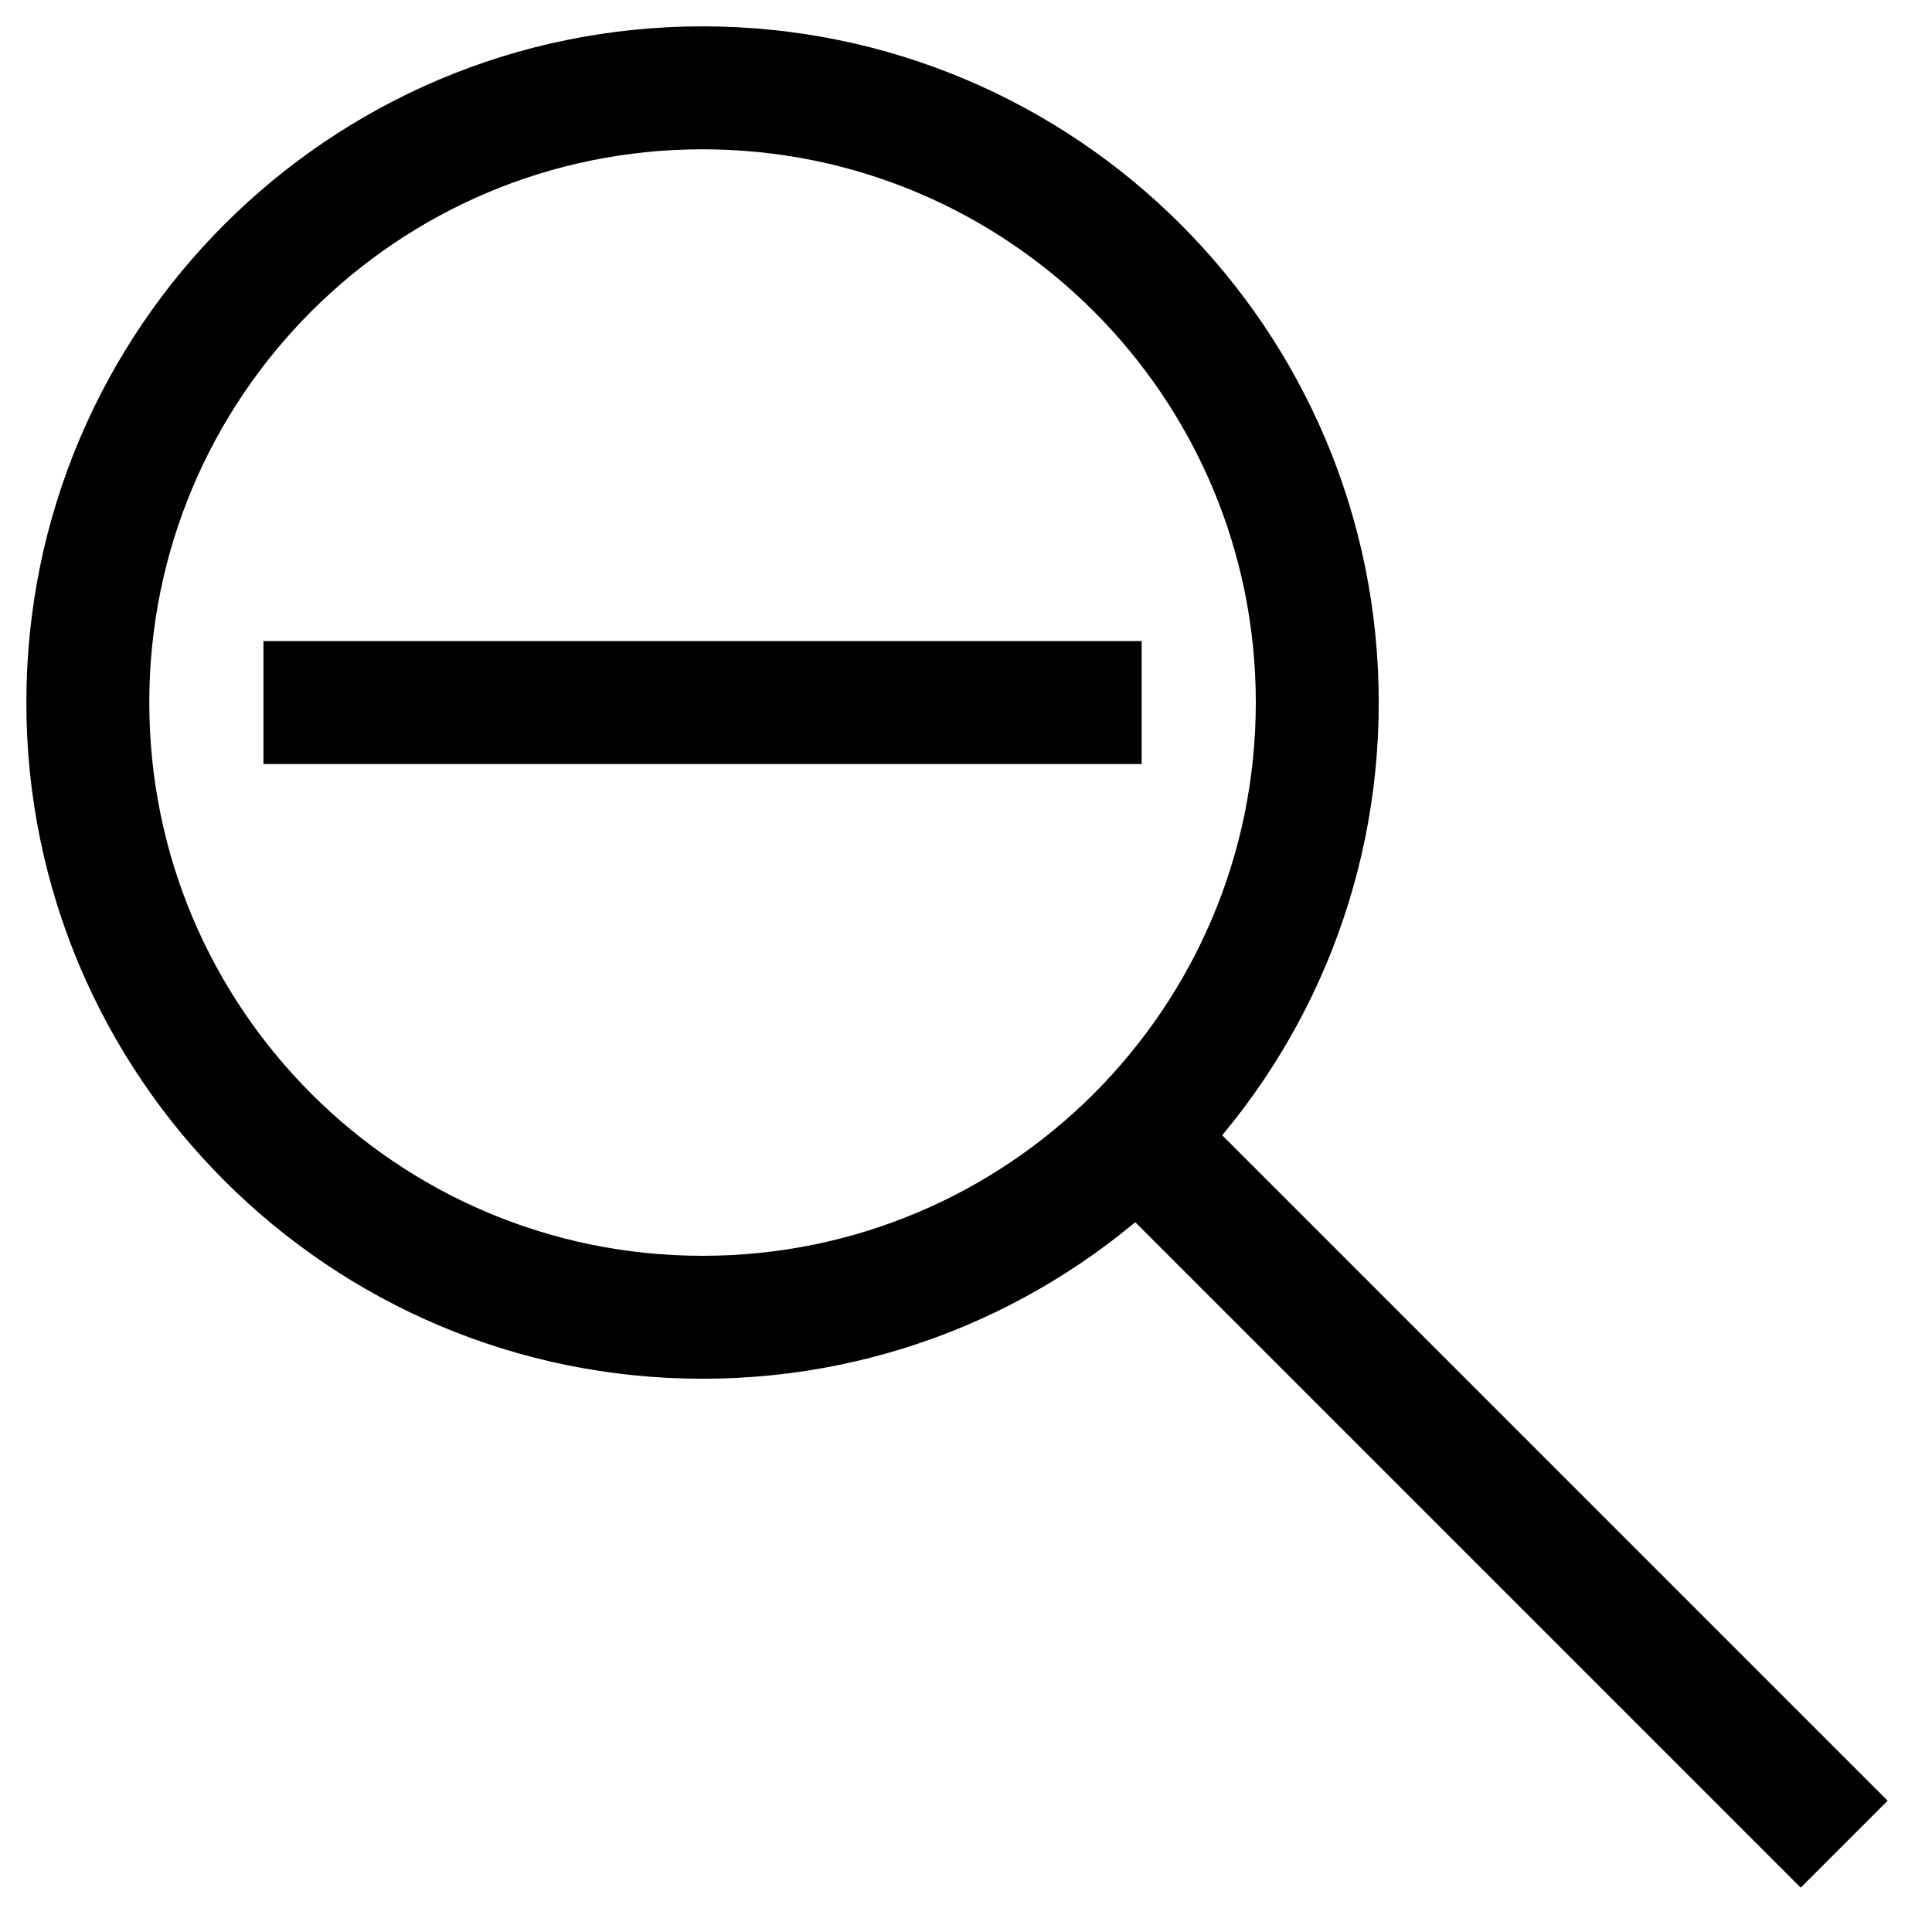
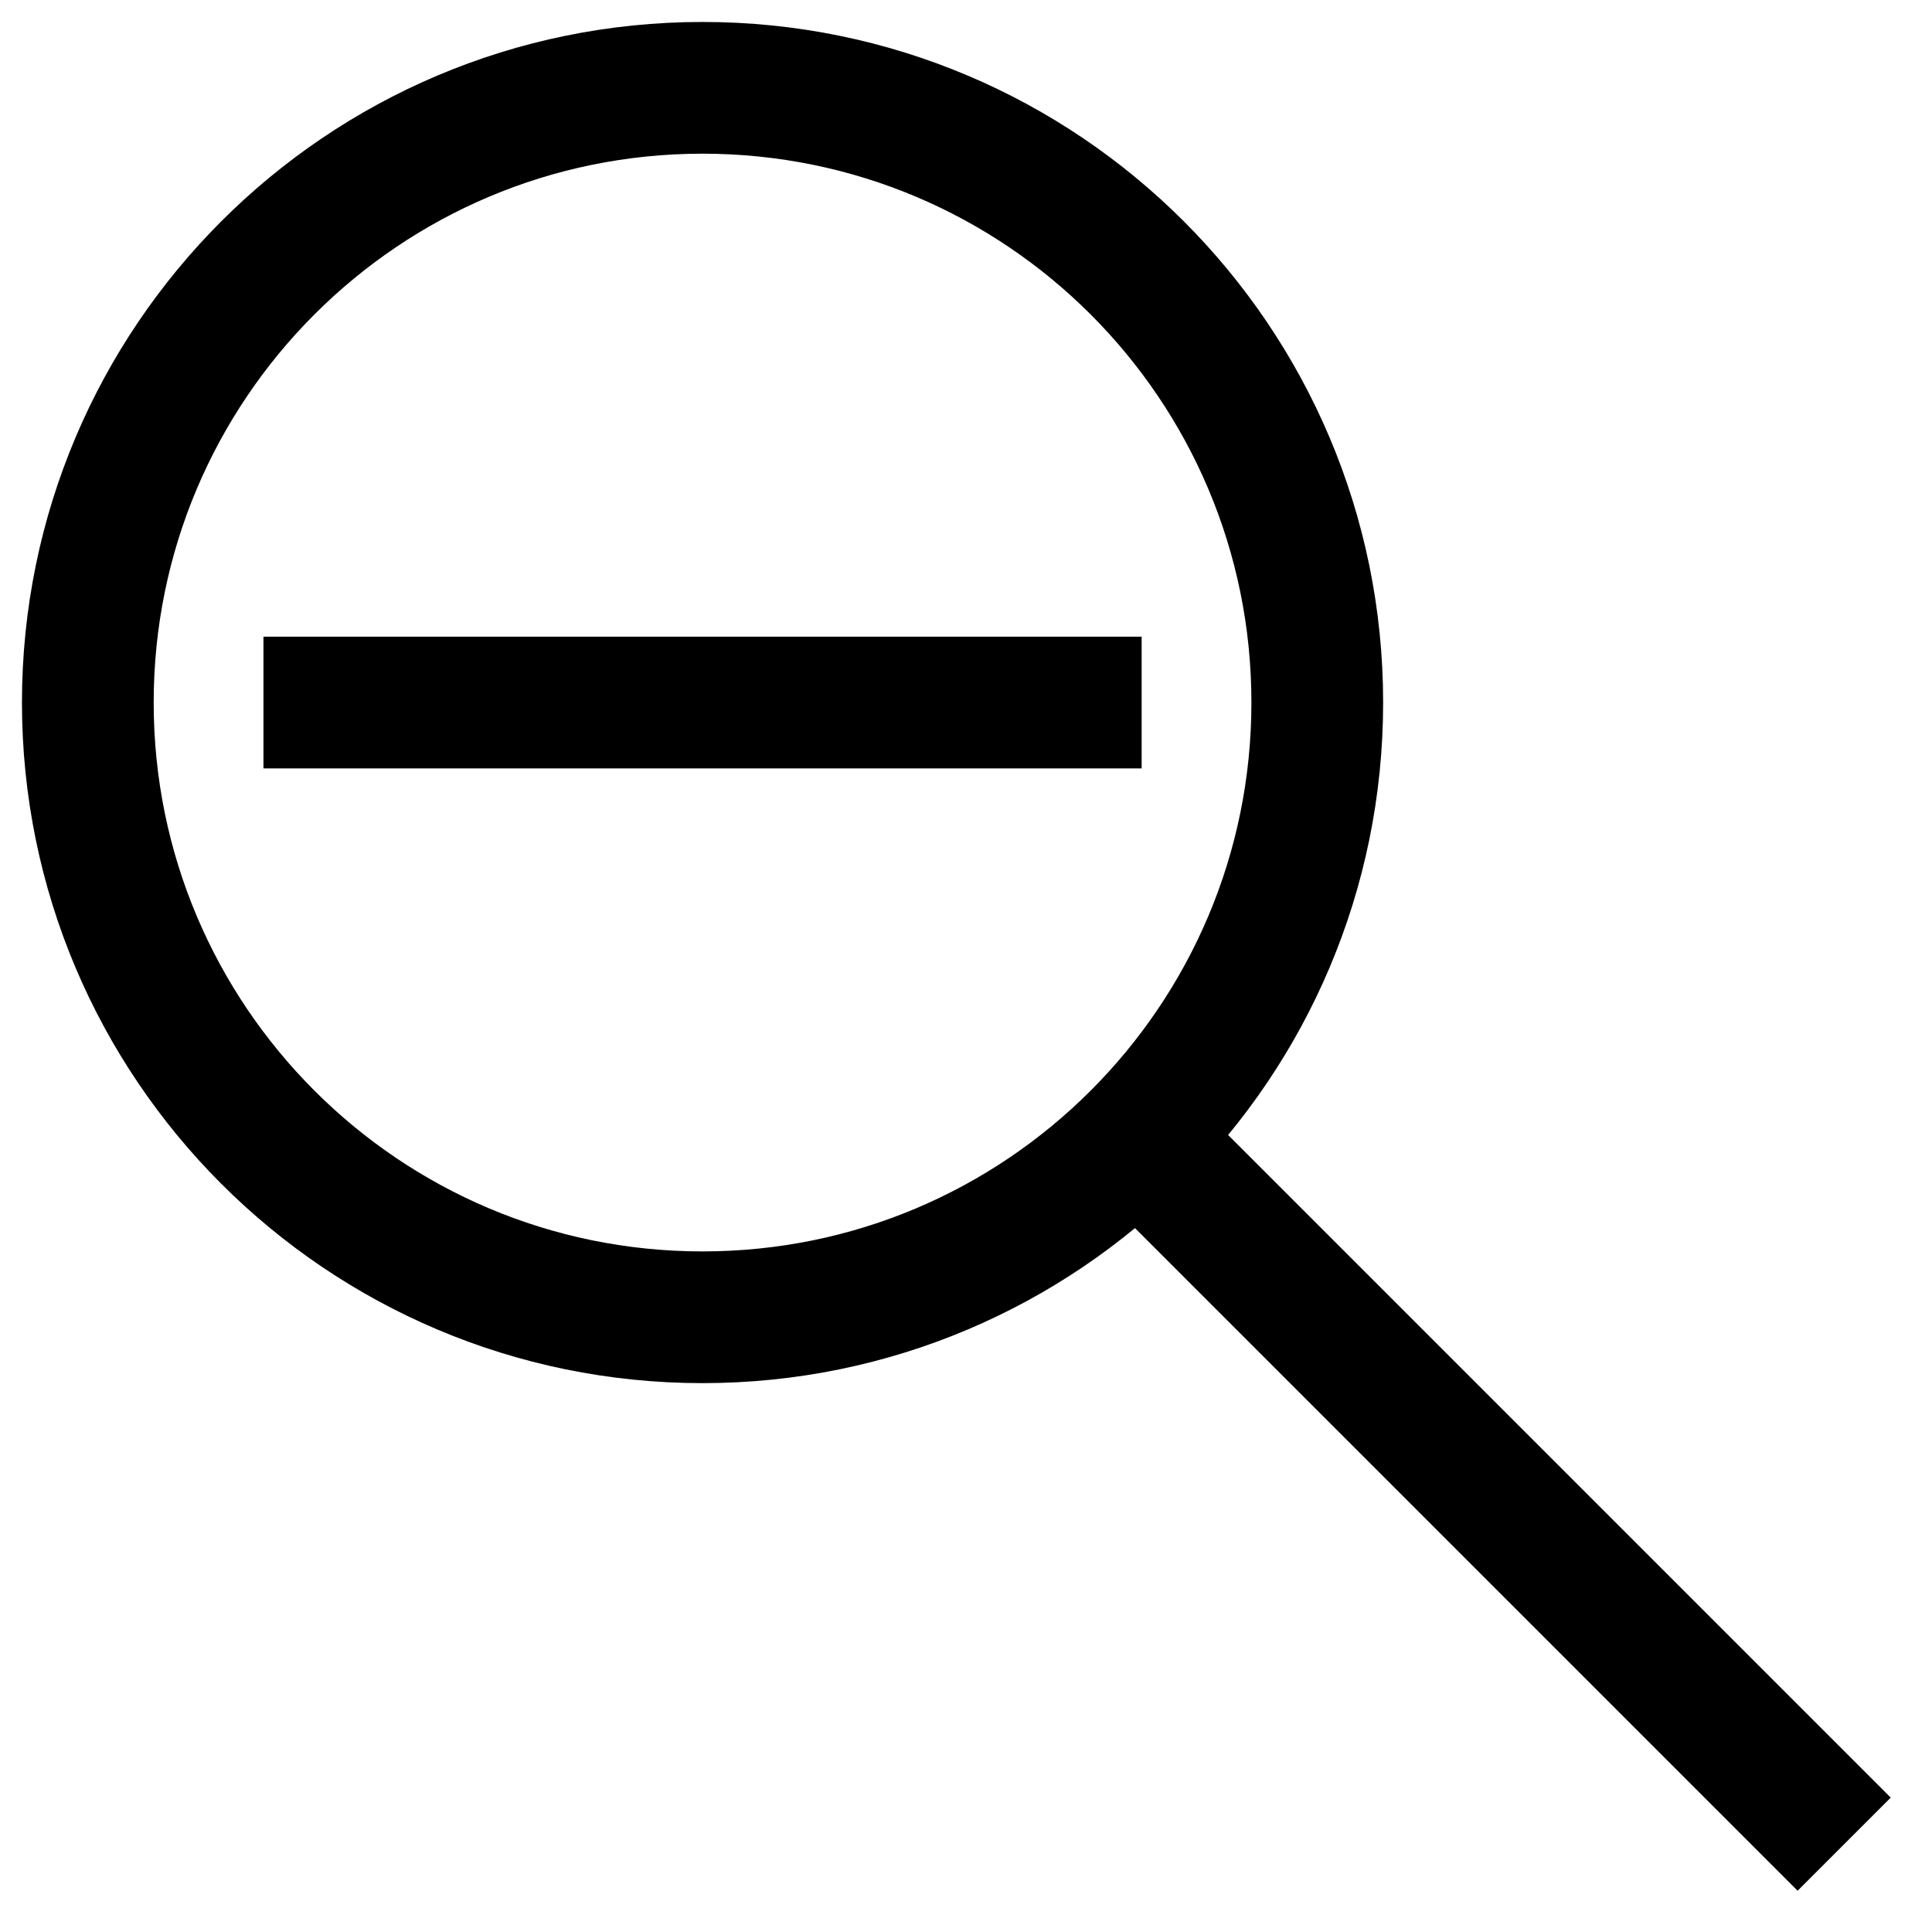
- <svg xmlns="http://www.w3.org/2000/svg" width="3cm" height="3cm" viewBox="-2 188 44 44">
-   <ellipse style="fill: none; fill-opacity:0; stroke-width: 2.8; stroke: #000000" cx="14" cy="204" rx="14" ry="14" />
-   <line style="fill: none; fill-opacity:0; stroke-width: 2.8; stroke: #000000" x1="40" y1="230" x2="23.899" y2="213.899" />
-   <text font-size="12.8" style="fill: #000000;text-anchor:start;font-family:sans-serif;font-style:normal;font-weight:normal" x="-10" y="190">
-     <tspan x="-10" y="190" />
-   </text>
-   <line style="fill: none; fill-opacity:0; stroke-width: 2.8; stroke: #000000" x1="24" y1="204" x2="4" y2="204" />
+ <svg width="200" height="200" viewBox="-2 188 44 44">
+   <circle cx="14" cy="204" r="14" stroke="black" stroke-width="3" fill="none" />
+   <line x1="40" y1="230" x2="24" y2="214" stroke="black" stroke-width="3" fill="none" />
+   <line x1="24" y1="204" x2="4" y2="204" stroke="black" stroke-width="3" />
</svg>
